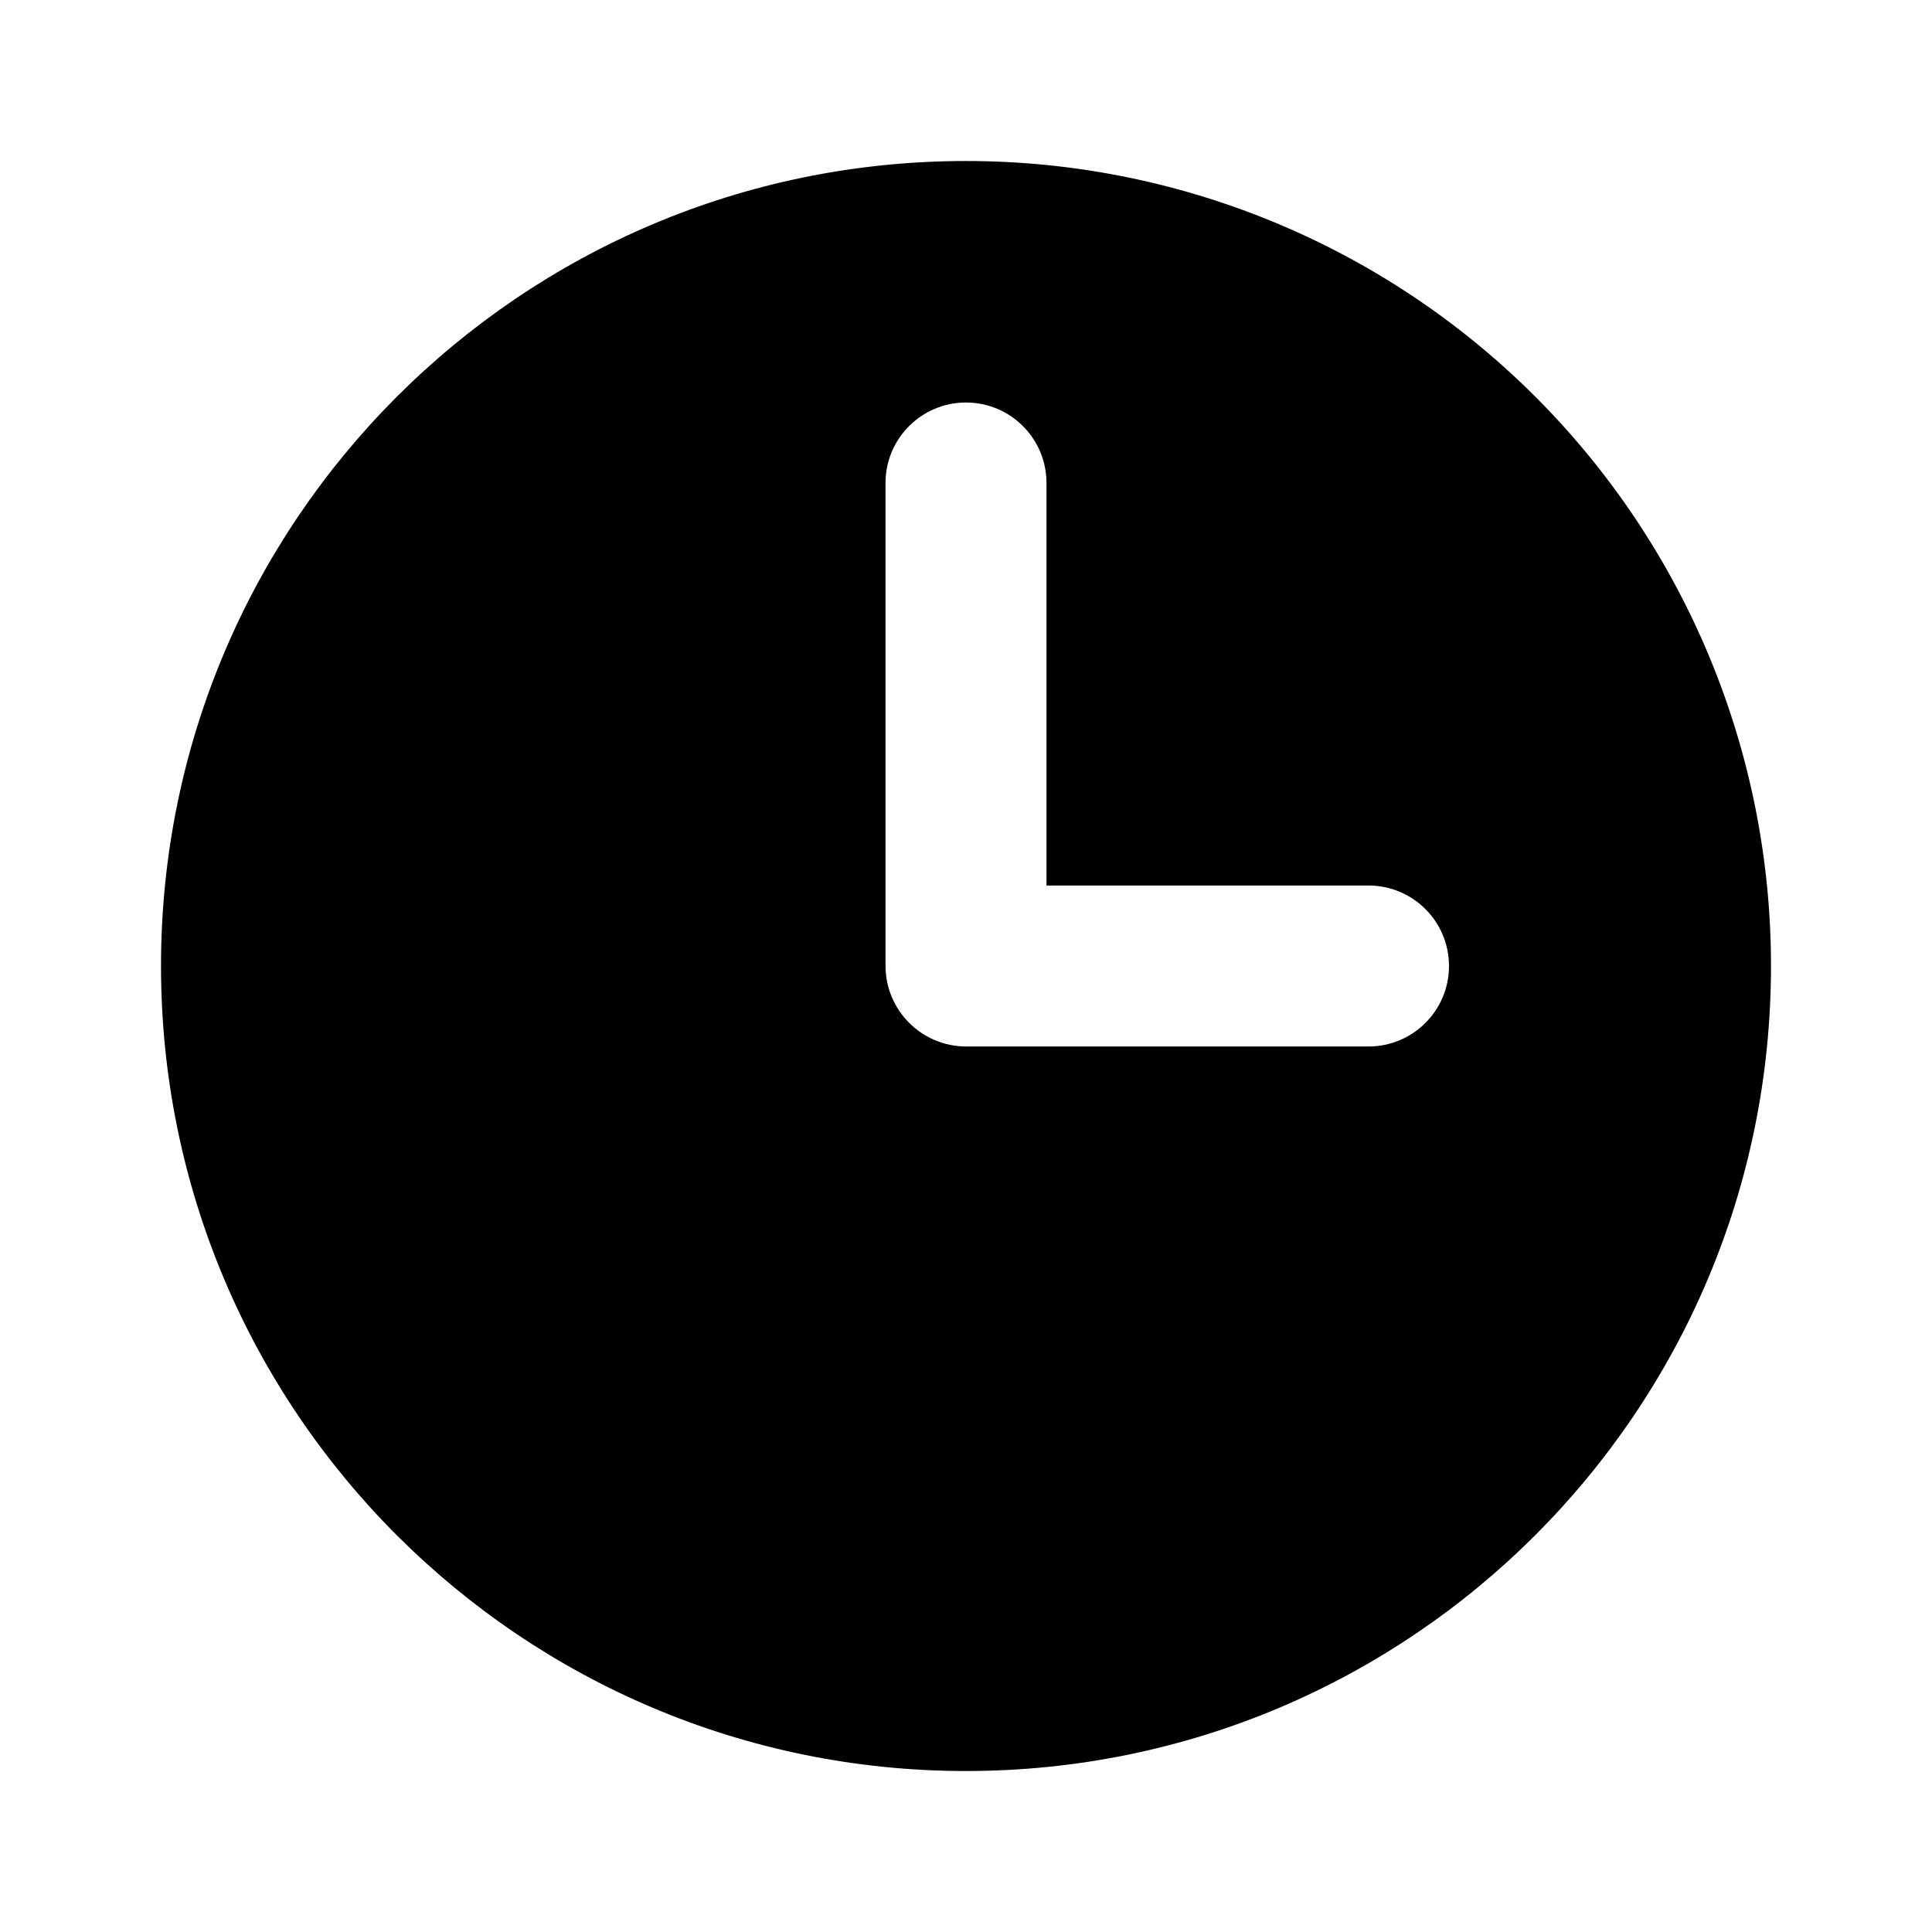
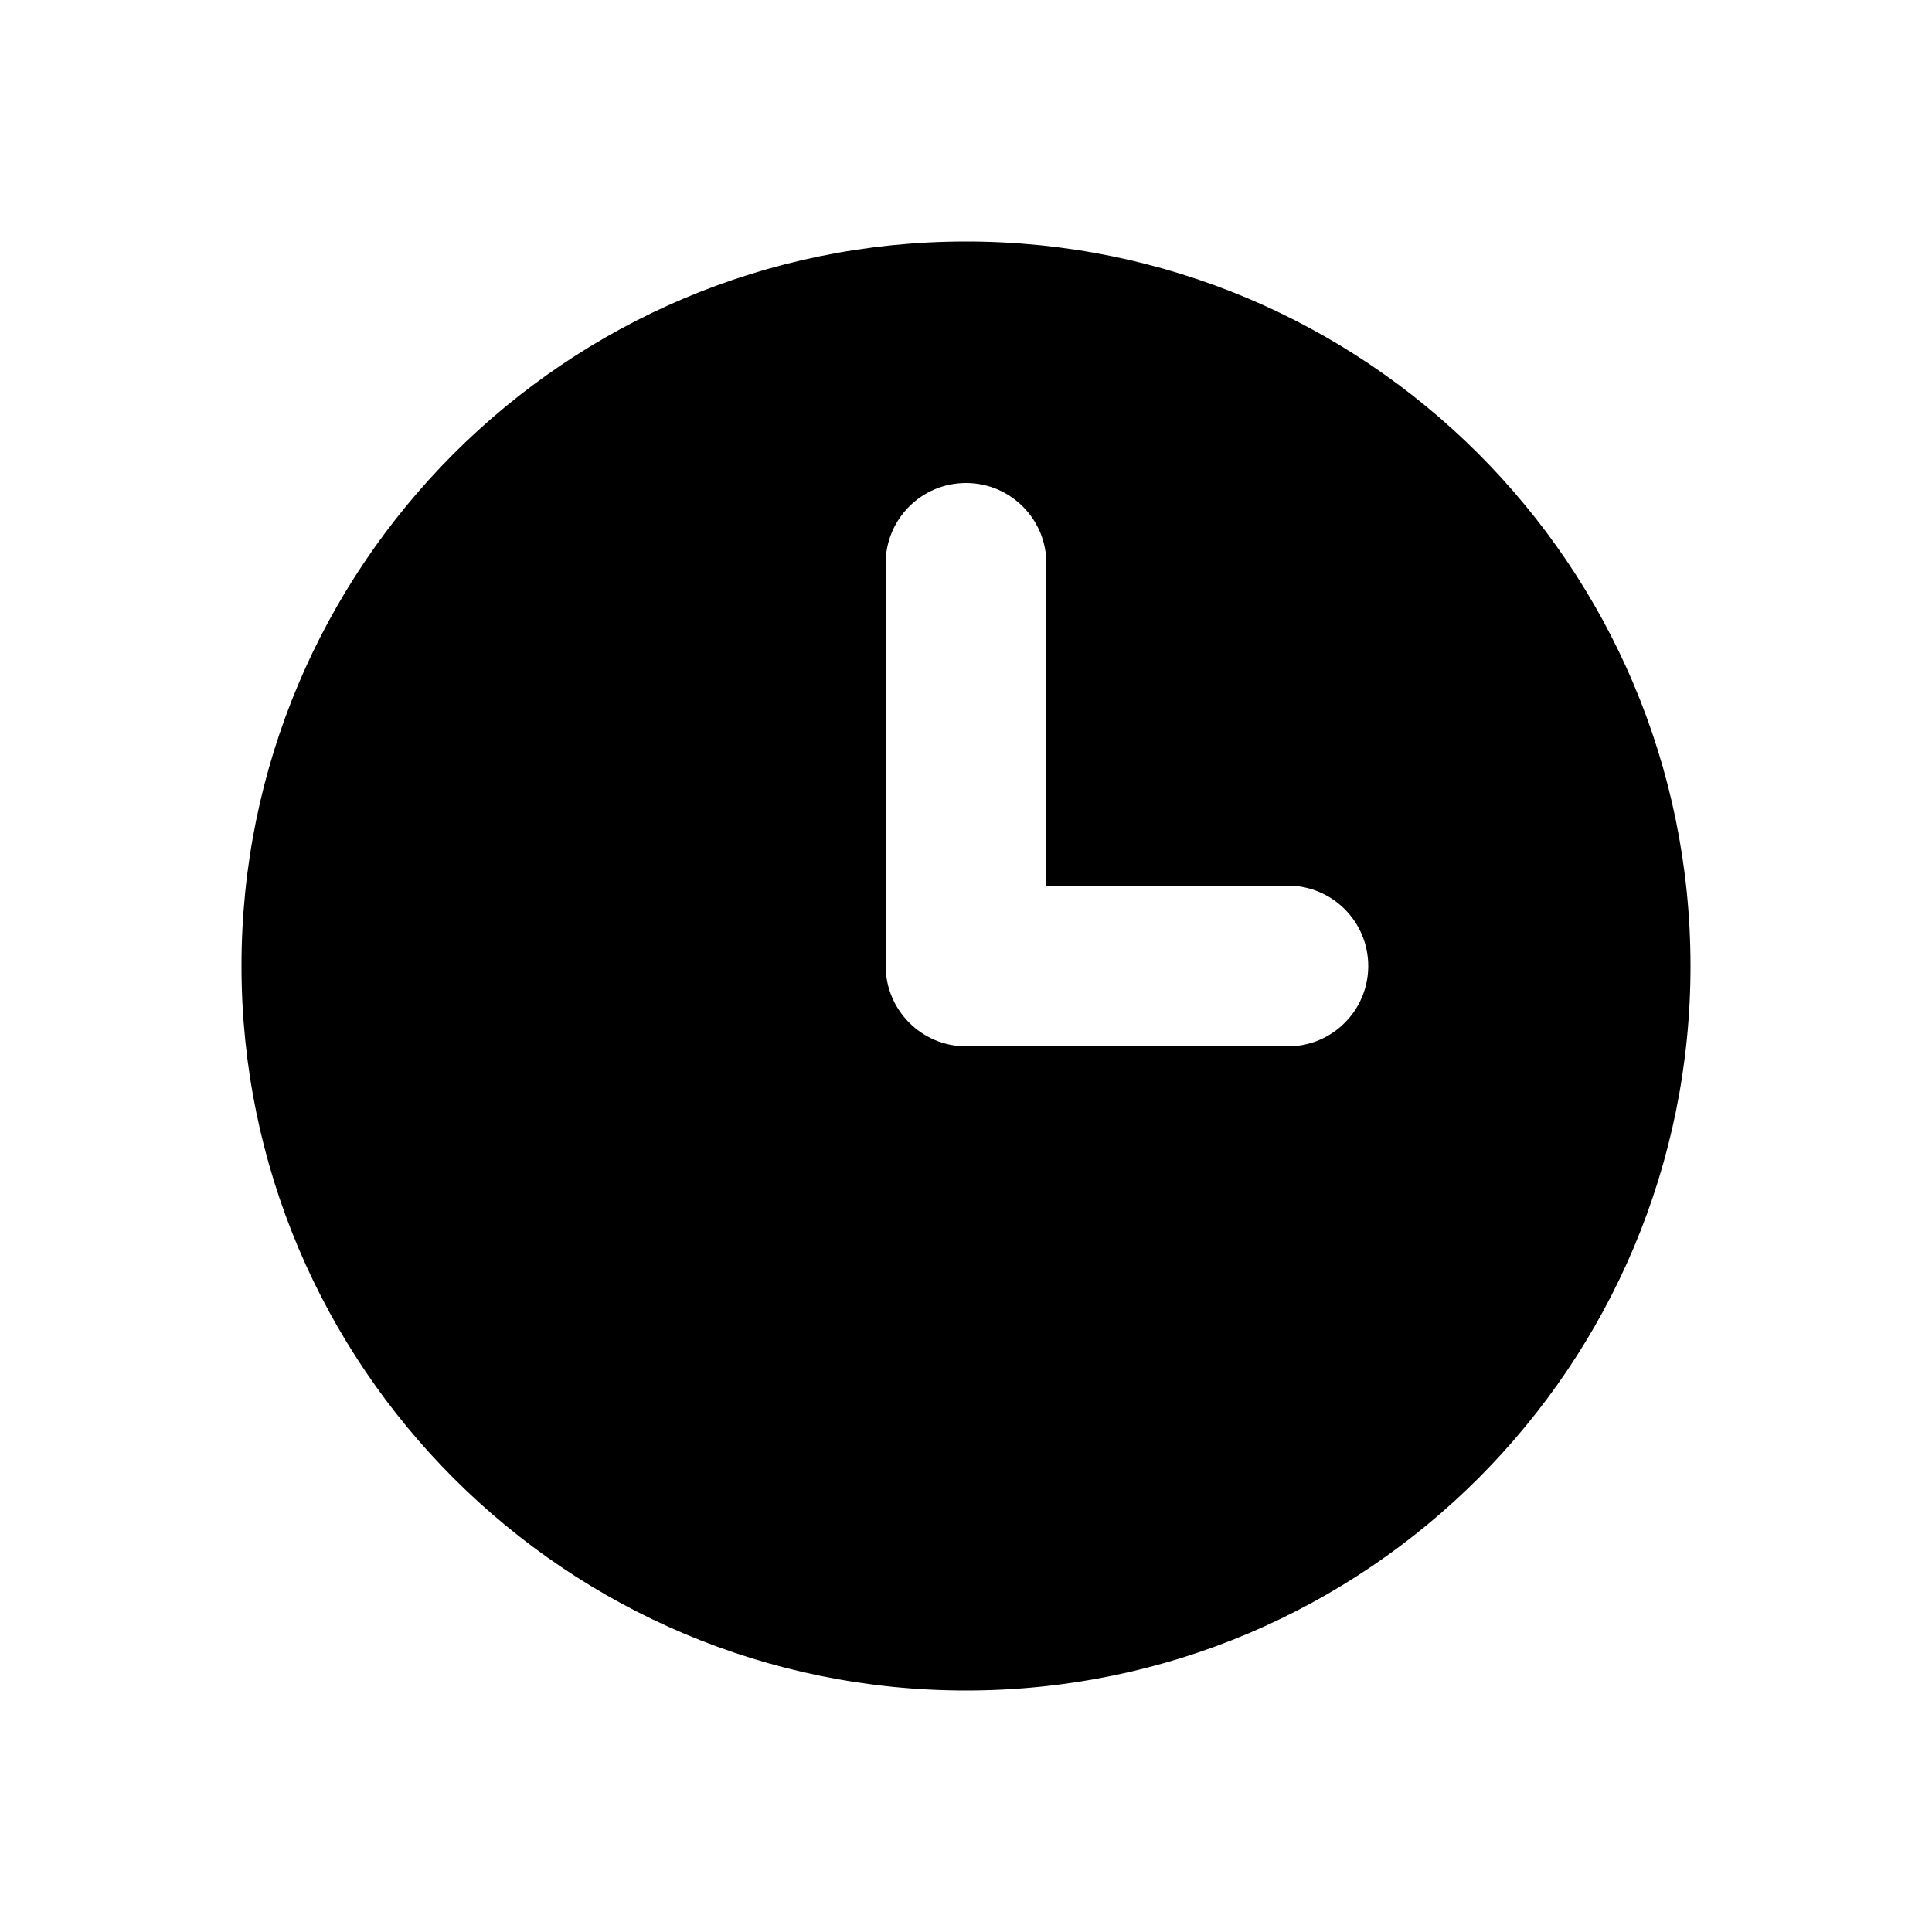
<svg xmlns="http://www.w3.org/2000/svg" viewBox="0 0 512 512">
-   <path d="M255.79 42.67c-117.8.11-213.2 95.68-213.12 213.47.08 117.8 95.6 213.23 213.4 213.2 117.8-.05 213.26-95.55 213.26-213.34A213.23 213.23 0 0 0 255.8 42.67zm106.88 234.66H256A21.4 21.4 0 0 1 234.67 256V128a21.33 21.33 0 1 1 42.66 0v106.67h85.34a21.33 21.33 0 1 1 0 42.66z" />
+   <path d="M255.8 64a192 192 0 1 0 .4 384 192 192 0 0 0-.4-384zm85.5 213.3H256a21.4 21.4 0 0 1-21.3-21.3V149.3a21.3 21.3 0 1 1 42.6 0v85.4h64a21.3 21.3 0 1 1 0 42.6z" />
</svg>
